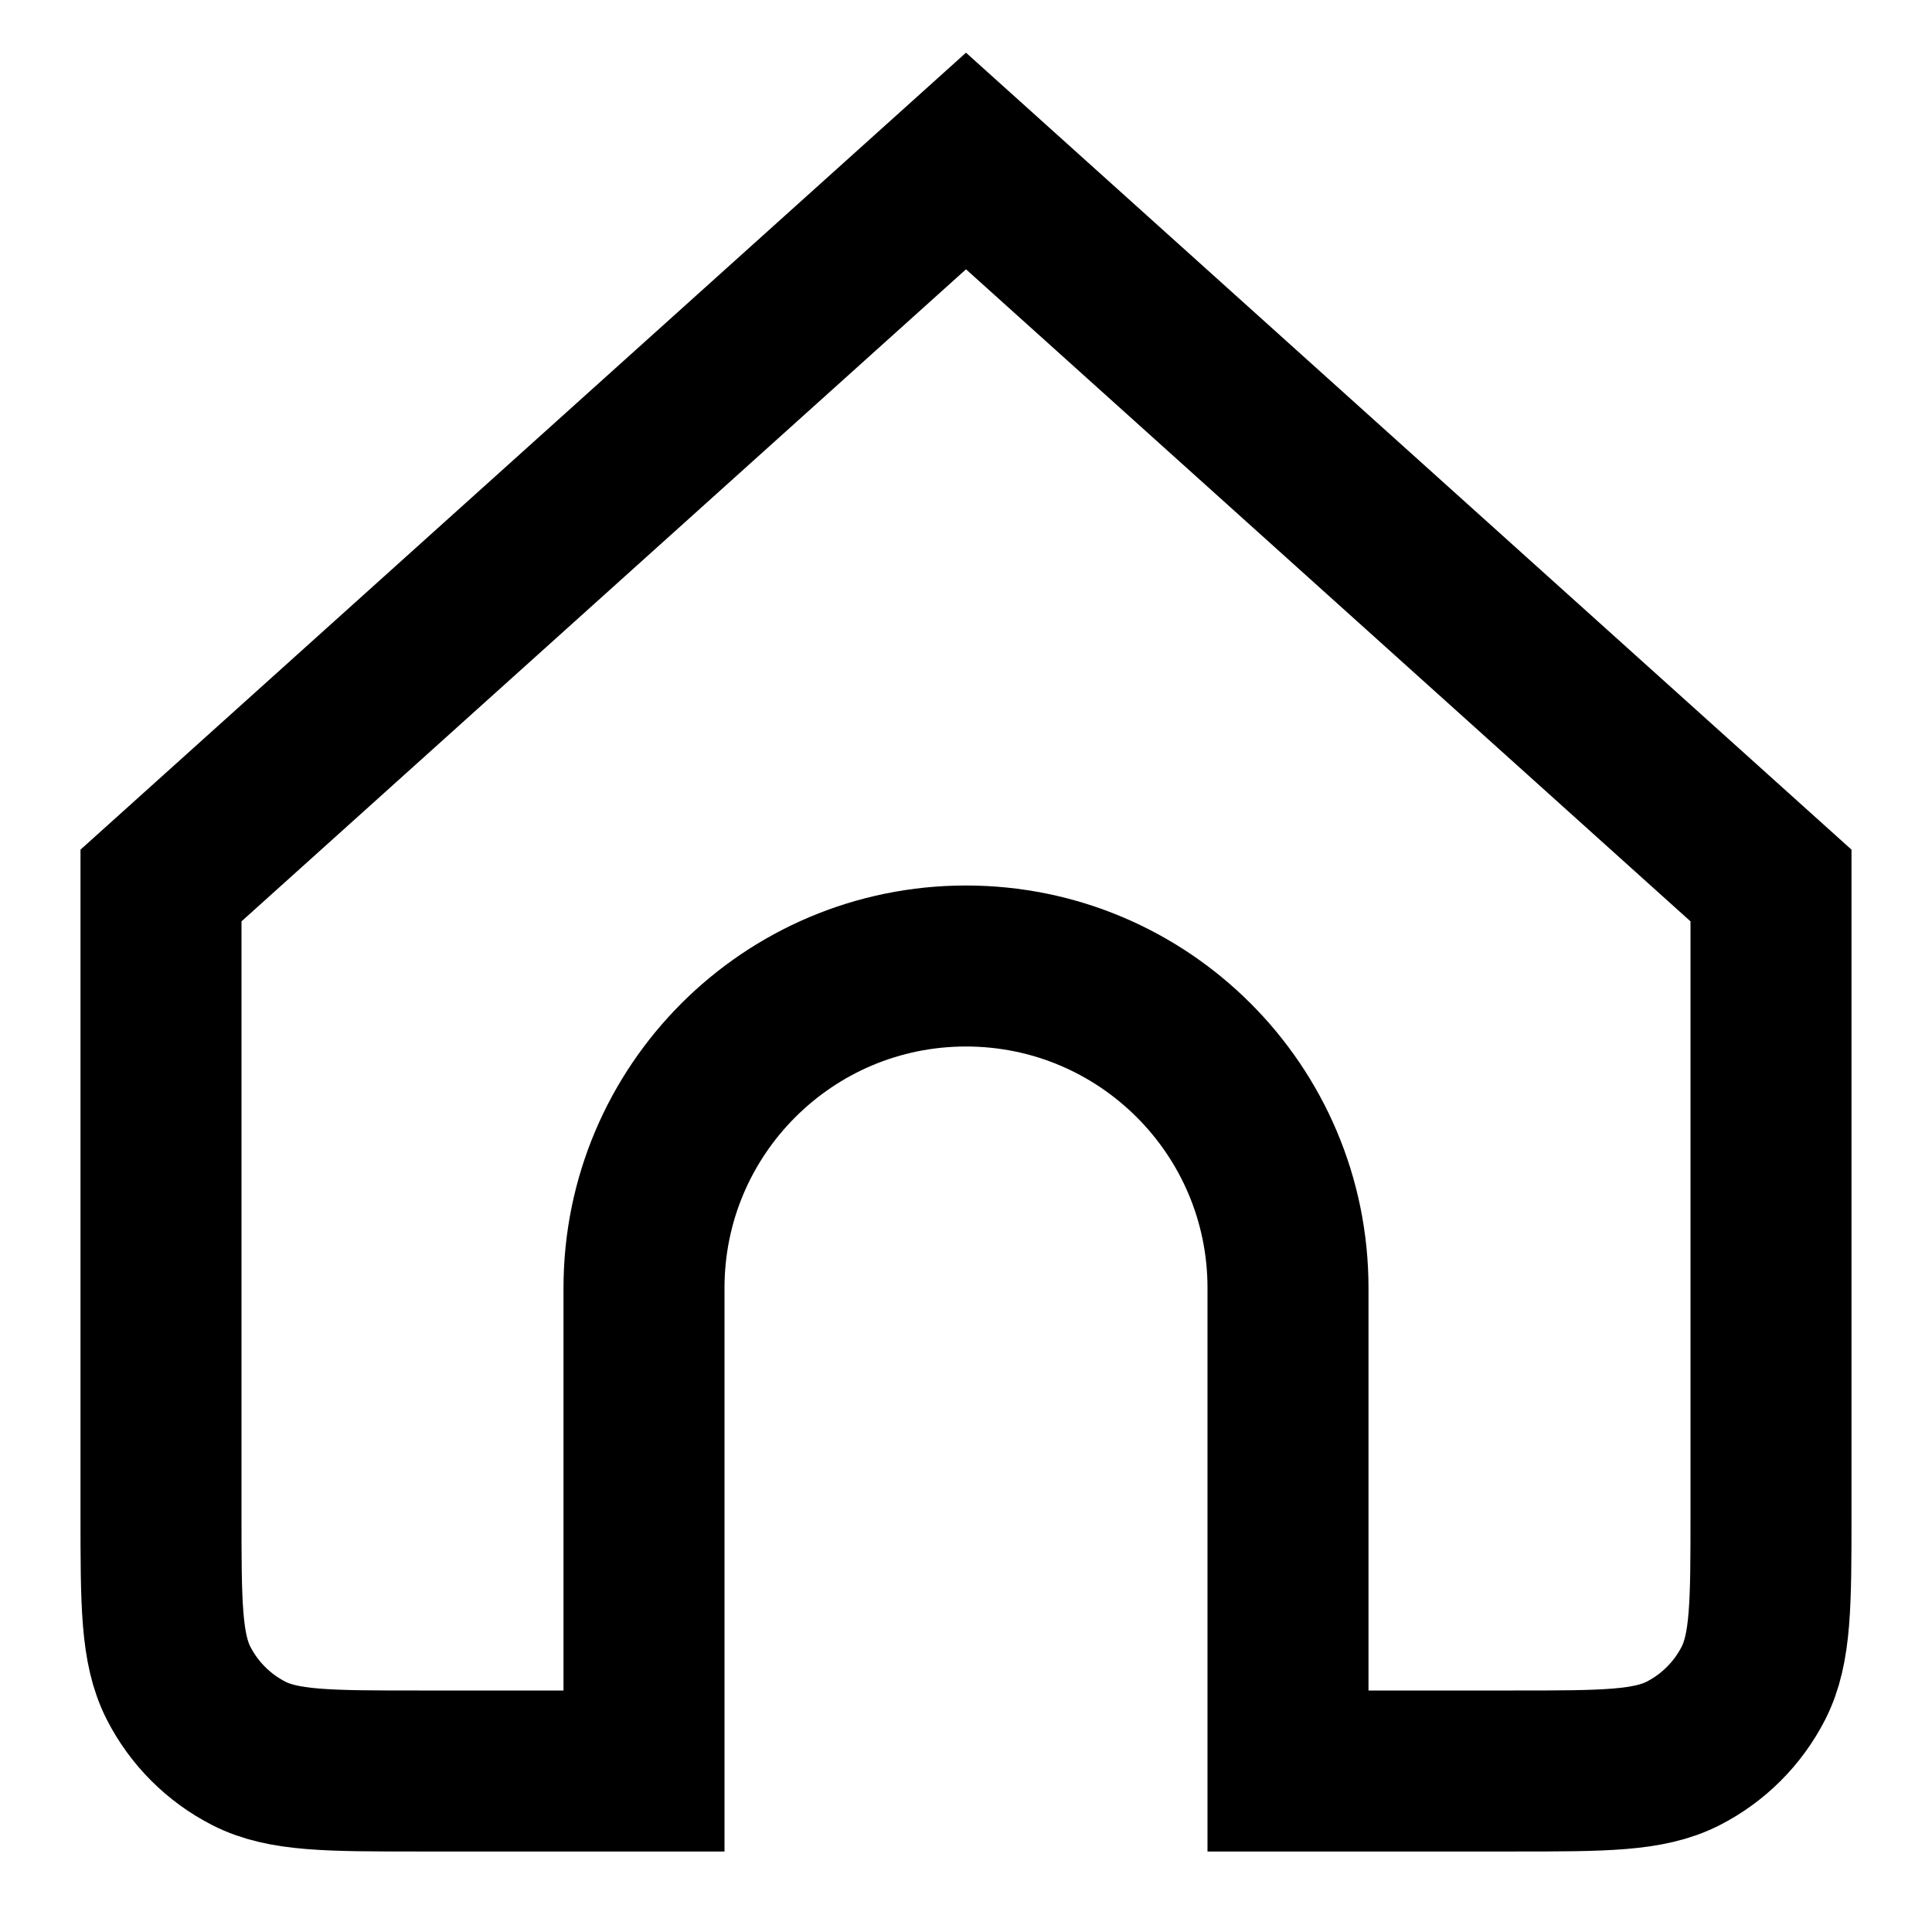
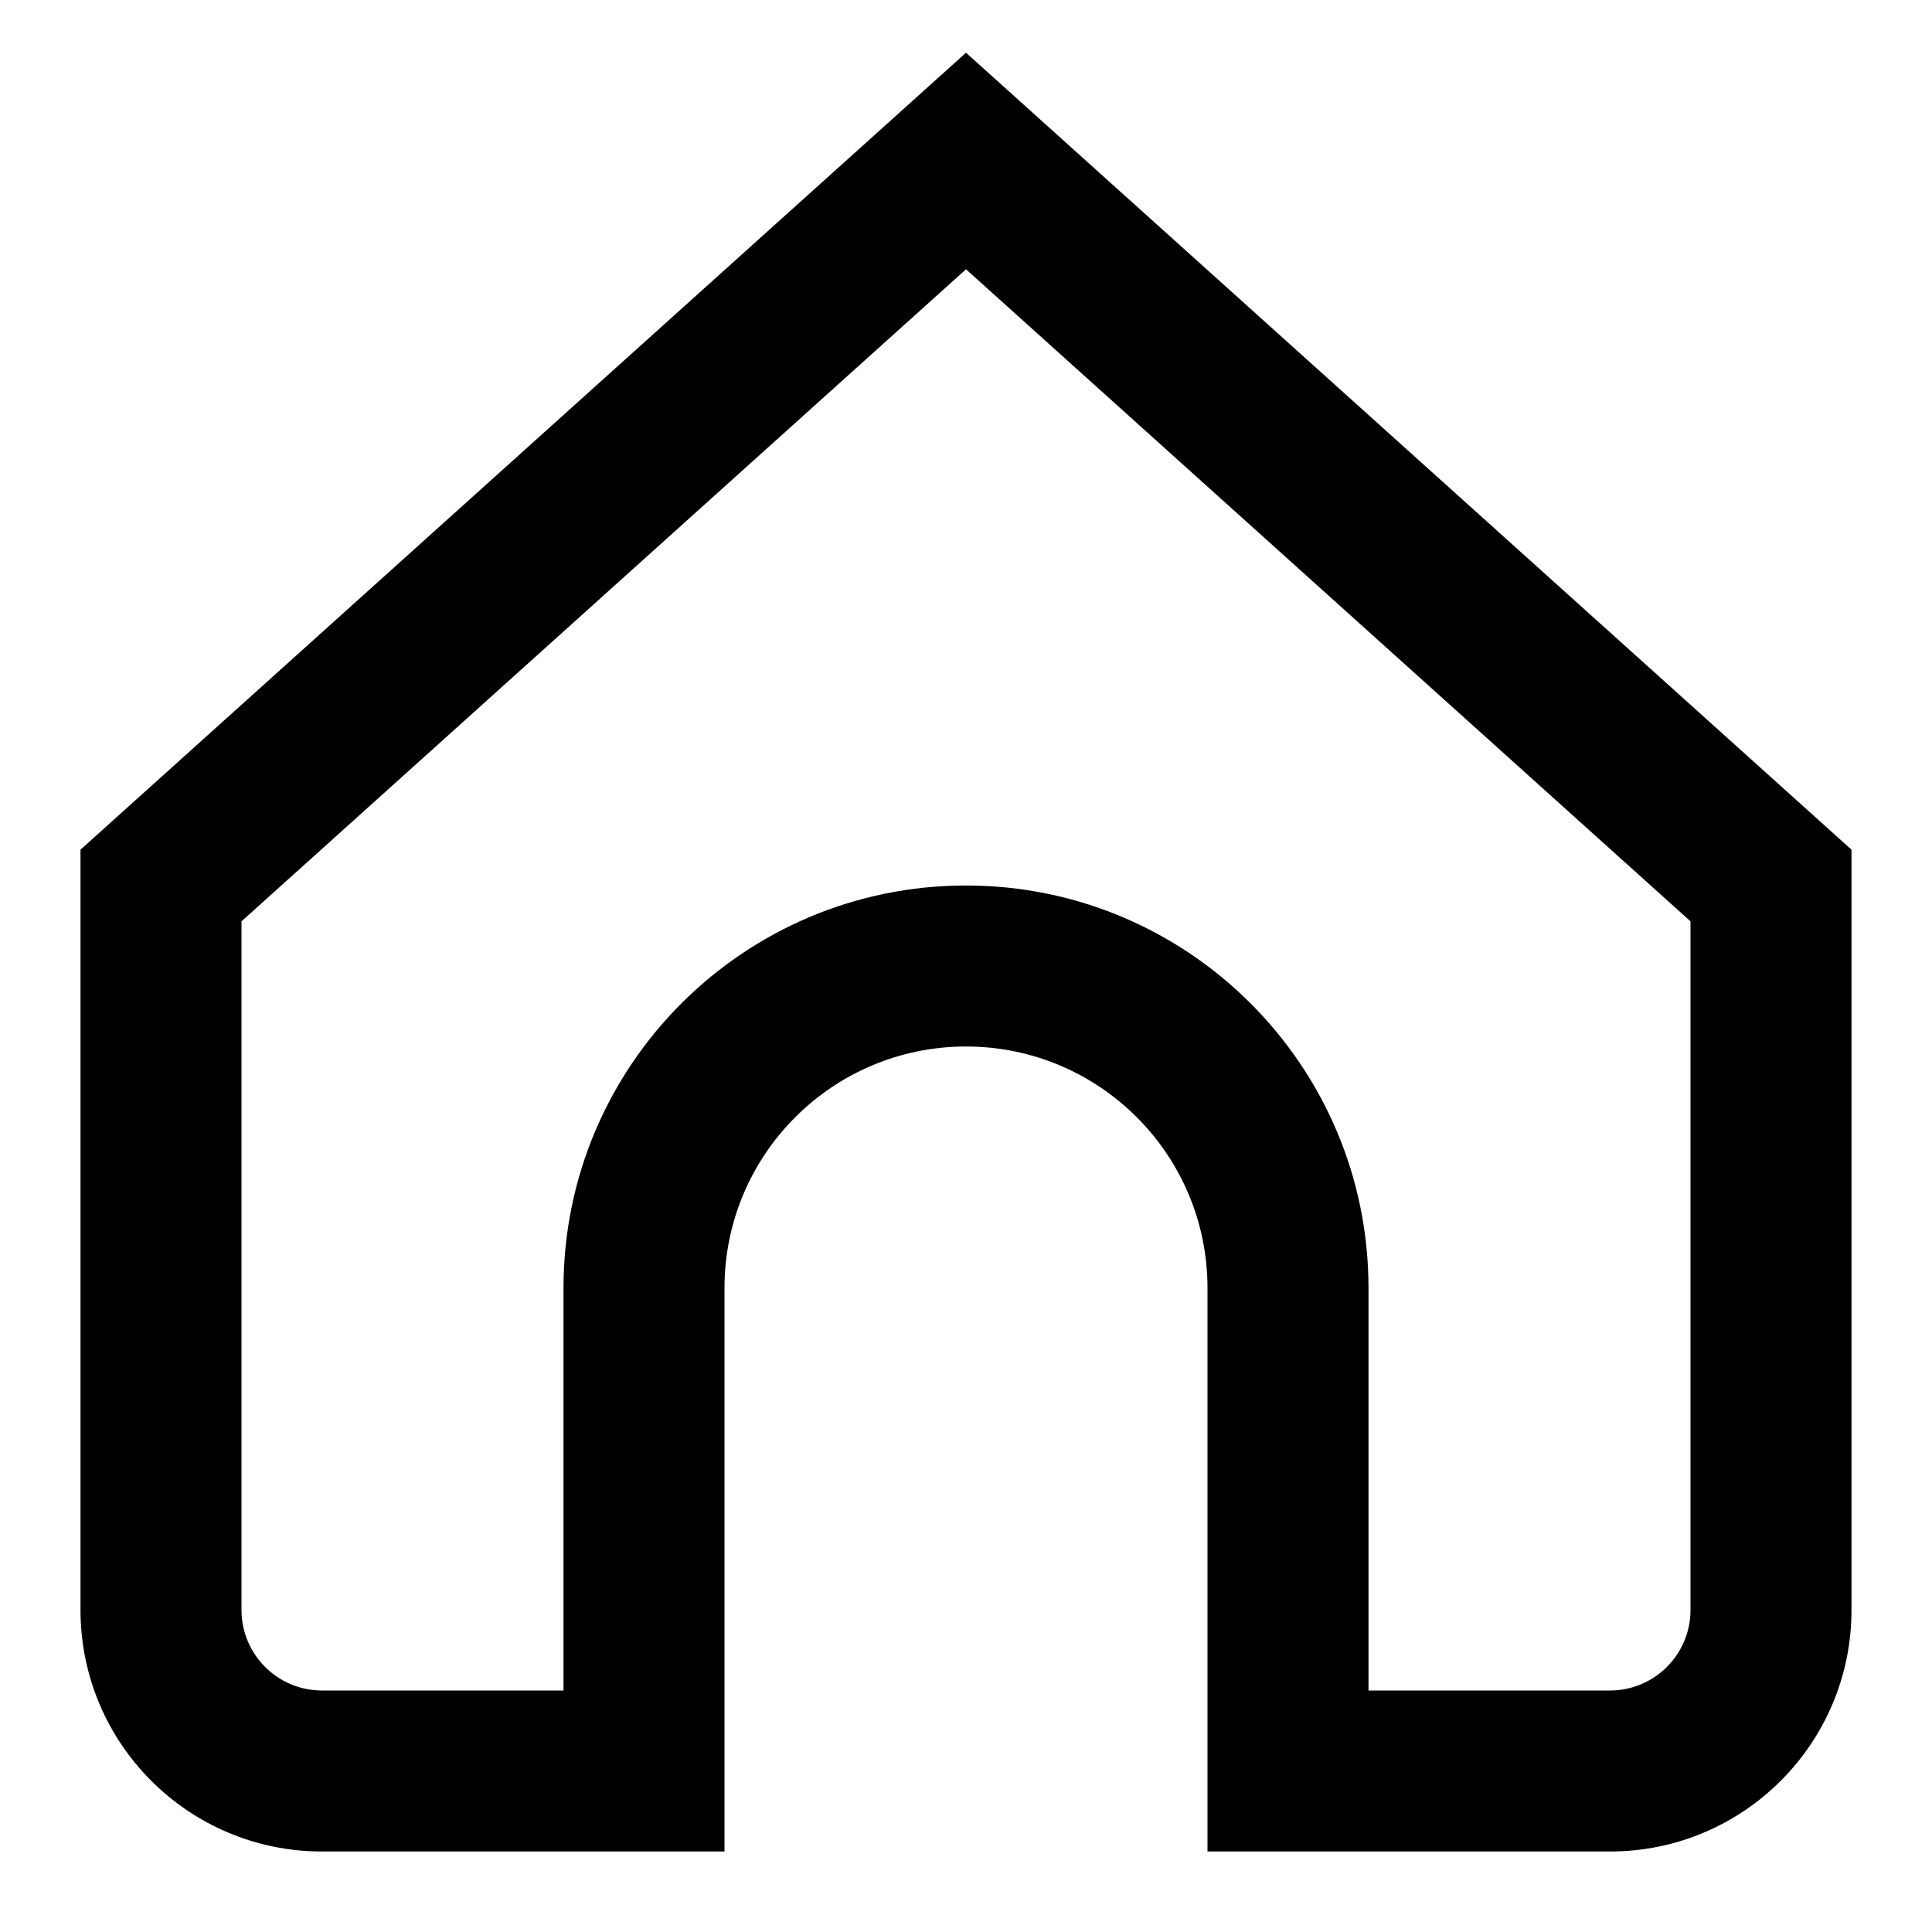
<svg xmlns="http://www.w3.org/2000/svg" viewBox="0 0 24 24" fill="none">
-   <path d="M12 2L22 11V18.8C22 19.92 22 20.48 21.782 20.908C21.59 21.284 21.284 21.59 20.908 21.782C20.48 22 19.92 22 18.8 22H16V16C16 13.791 14.209 12 12 12V12C9.791 12 8 13.791 8 16V22H5.2C4.08 22 3.52 22 3.092 21.782C2.716 21.59 2.41 21.284 2.218 20.908C2 20.48 2 19.92 2 18.8V11L12 2Z" stroke="currentColor" stroke-width="2" stroke-miterlimit="10" />
+   <path fill-rule="evenodd" clip-rule="evenodd" d="M12 0.655L12.669 1.257L22.669 10.257L23 10.555V11V20C23 21.657 21.657 23 20 23H16H15V22V16C15 14.343 13.657 13 12 13C10.343 13 9 14.343 9 16V22V23H8H4C2.343 23 1 21.657 1 20V11V10.555L1.331 10.257L11.331 1.257L12 0.655ZM3 11.445V20C3 20.552 3.448 21 4 21H7V16C7 13.239 9.239 11 12 11C14.761 11 17 13.239 17 16V21H20C20.552 21 21 20.552 21 20V11.445L12 3.345L3 11.445Z" fill="currentColor" />
</svg>
